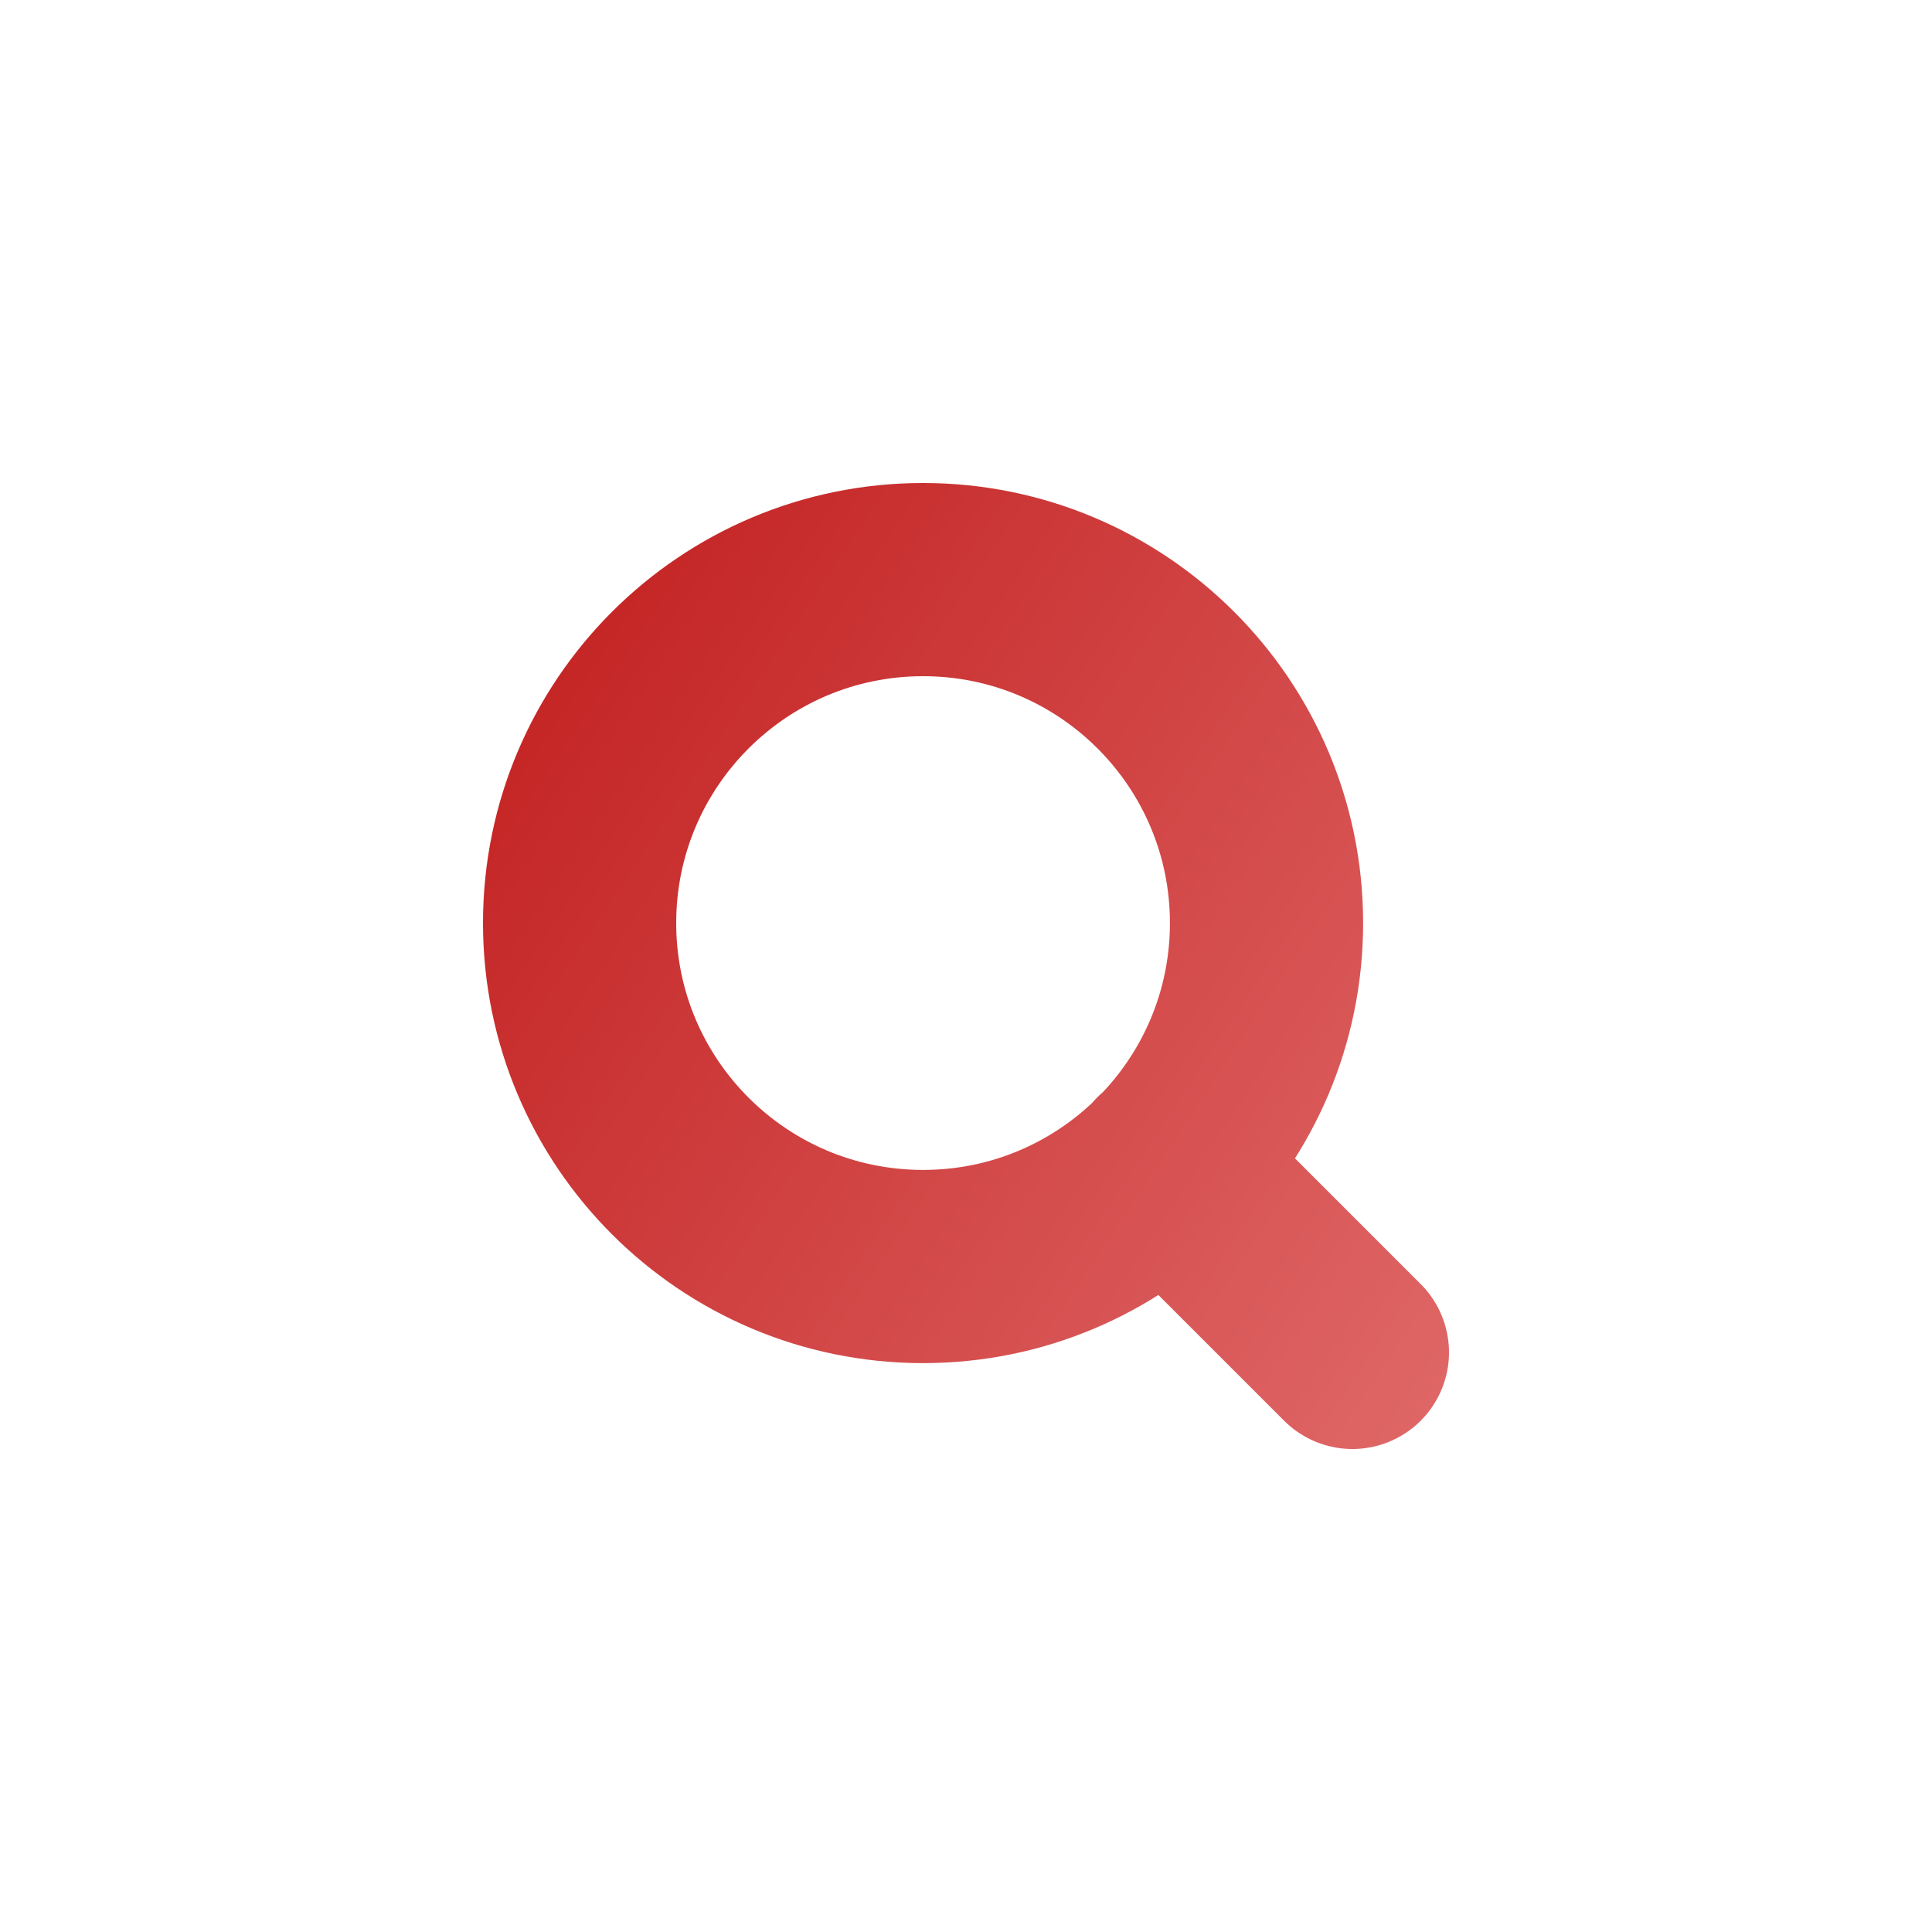
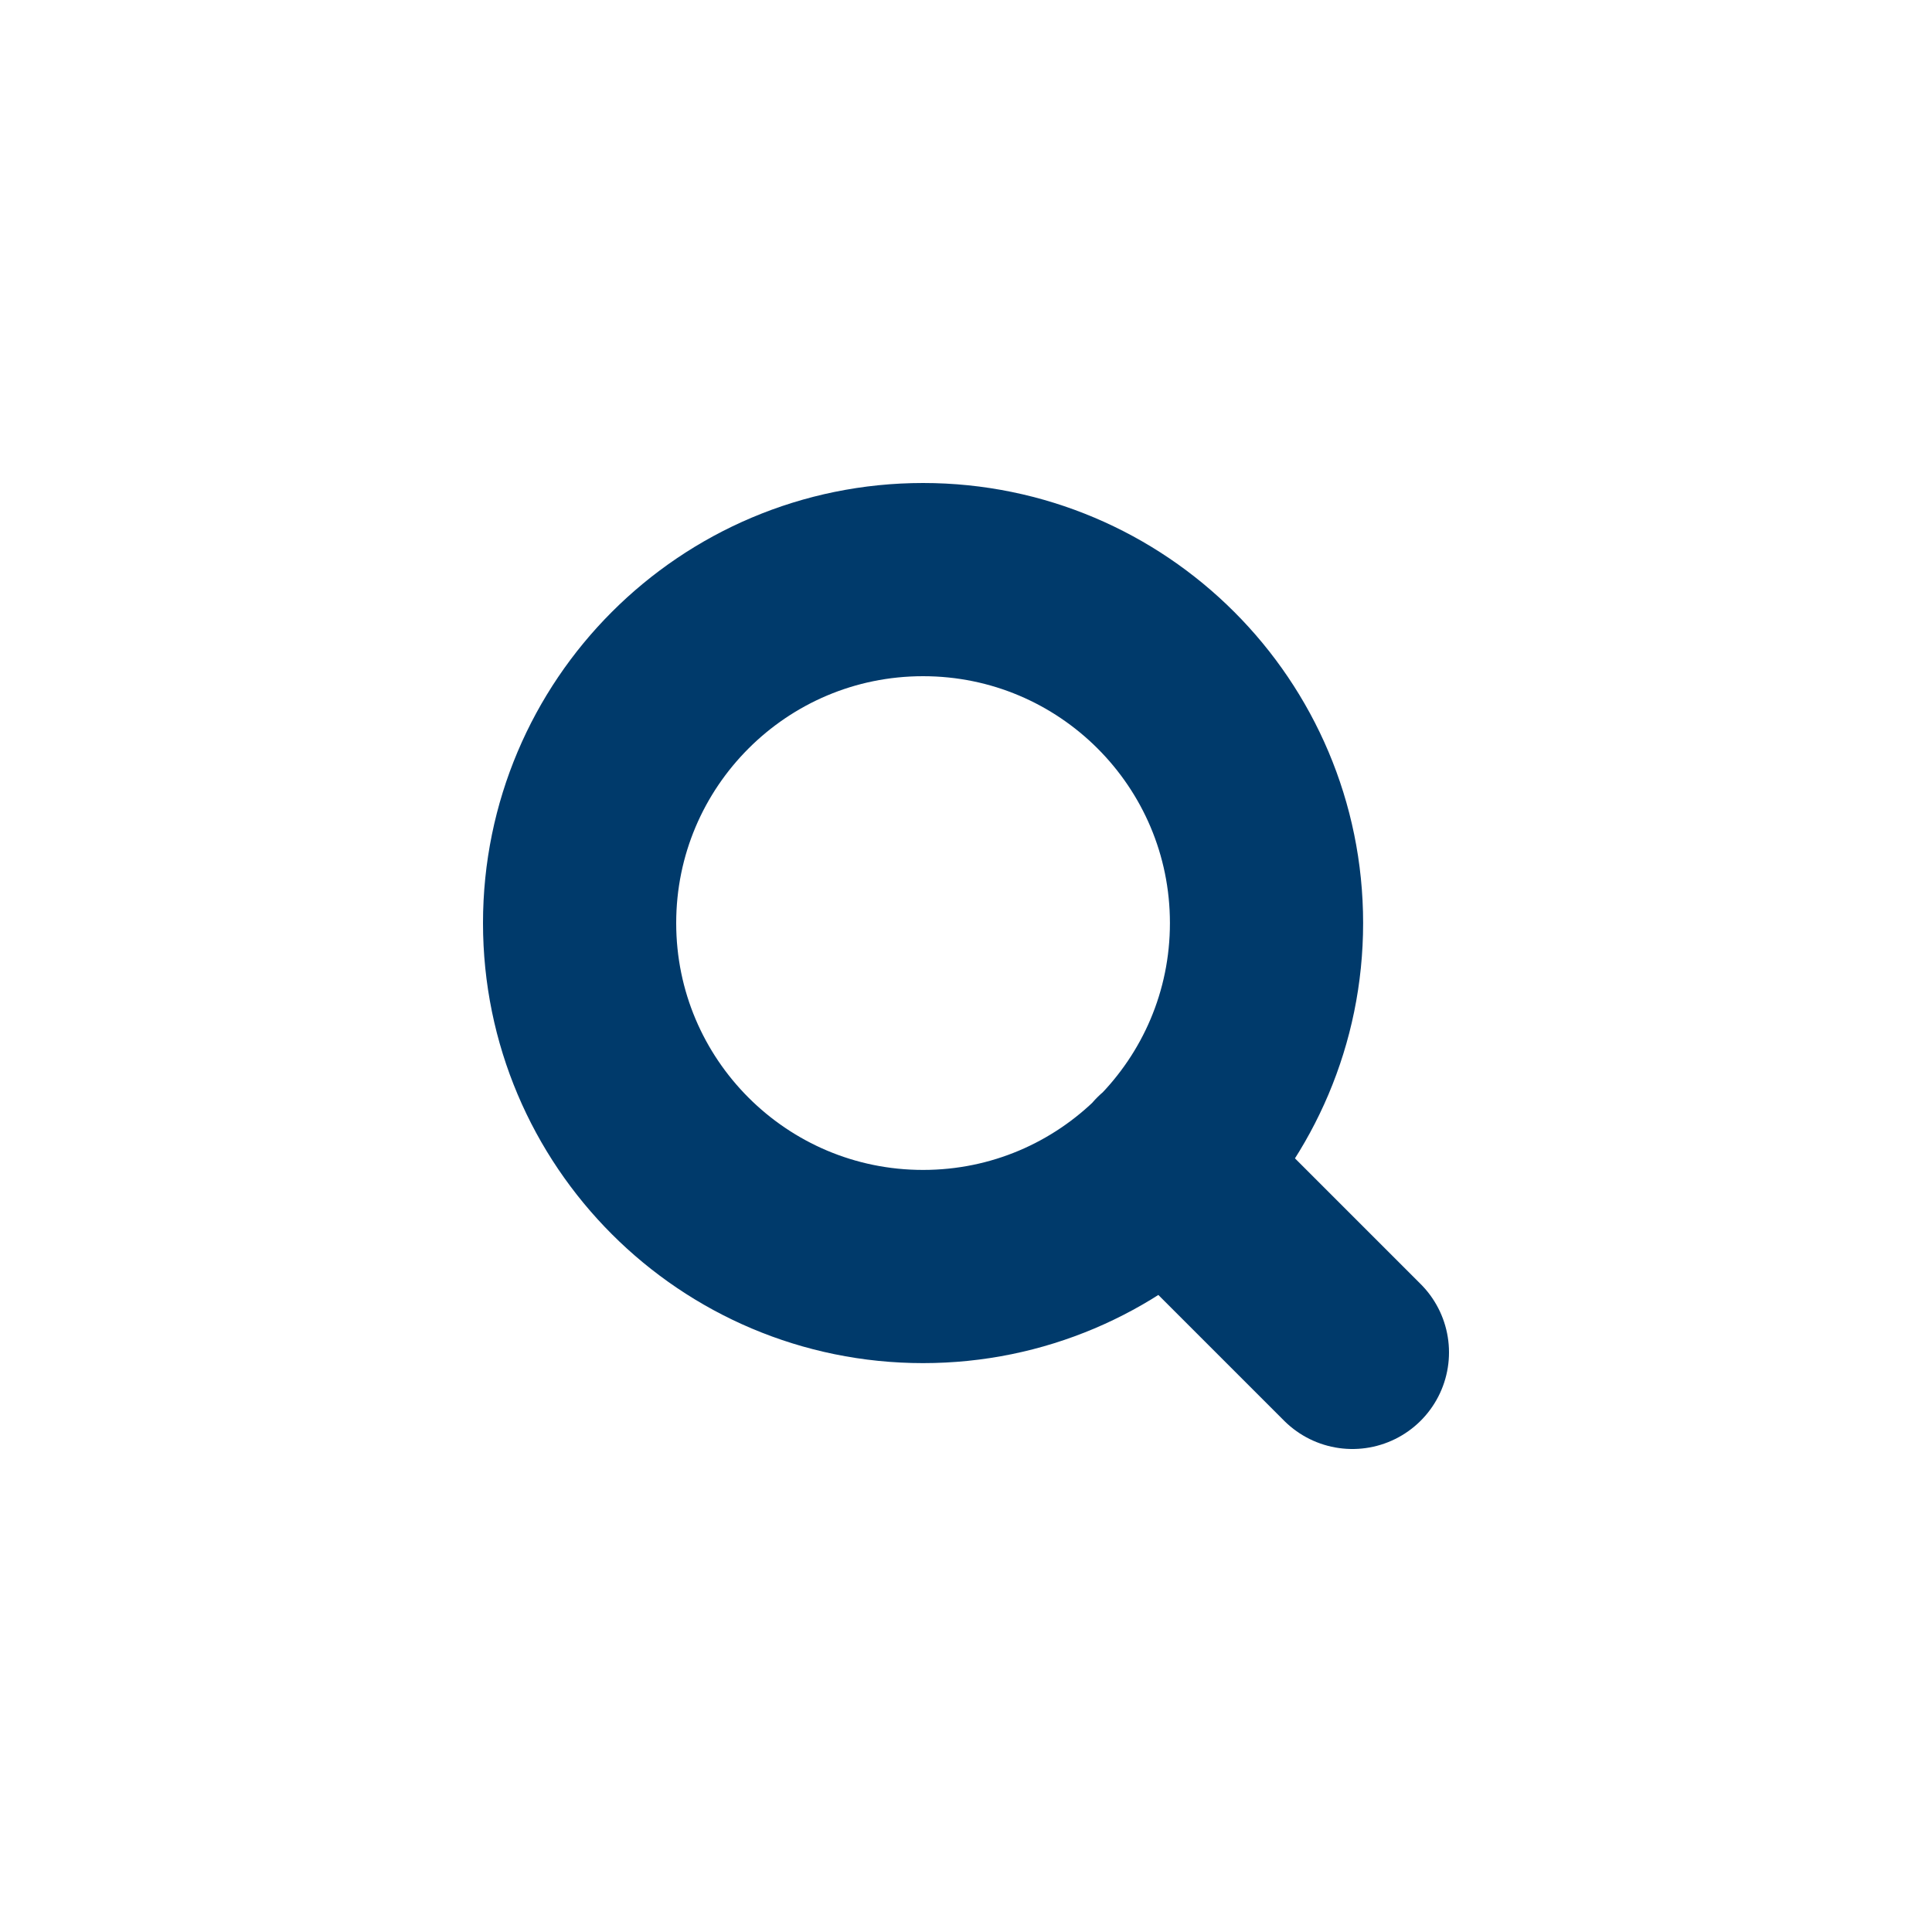
<svg xmlns="http://www.w3.org/2000/svg" width="40" height="40" viewBox="0 0 40 40" fill="none">
  <rect width="40" height="40" rx="20" fill="transparent" />
  <path d="M28 28L24.133 24.133M26.222 19.111C26.222 23.038 23.038 26.222 19.111 26.222C15.184 26.222 12 23.038 12 19.111C12 15.184 15.184 12 19.111 12C23.038 12 26.222 15.184 26.222 19.111Z" stroke="url(#paint0_linear_1_2)" stroke-width="4" stroke-linecap="round" stroke-linejoin="round" />
  <defs>
    <linearGradient id="paint0_linear_1_2" x1="4.762" y1="9.714" x2="48.952" y2="39.048" gradientUnits="userSpaceOnUse">
-       <stop stop-color="#bc1010" />
-       <stop offset="1" stop-color="#F7A1A1" />
+       <stop stop-color="#003a6b" />
+       <stop offset="1" stop-color="#003a6b" />
    </linearGradient>
  </defs>
</svg>
